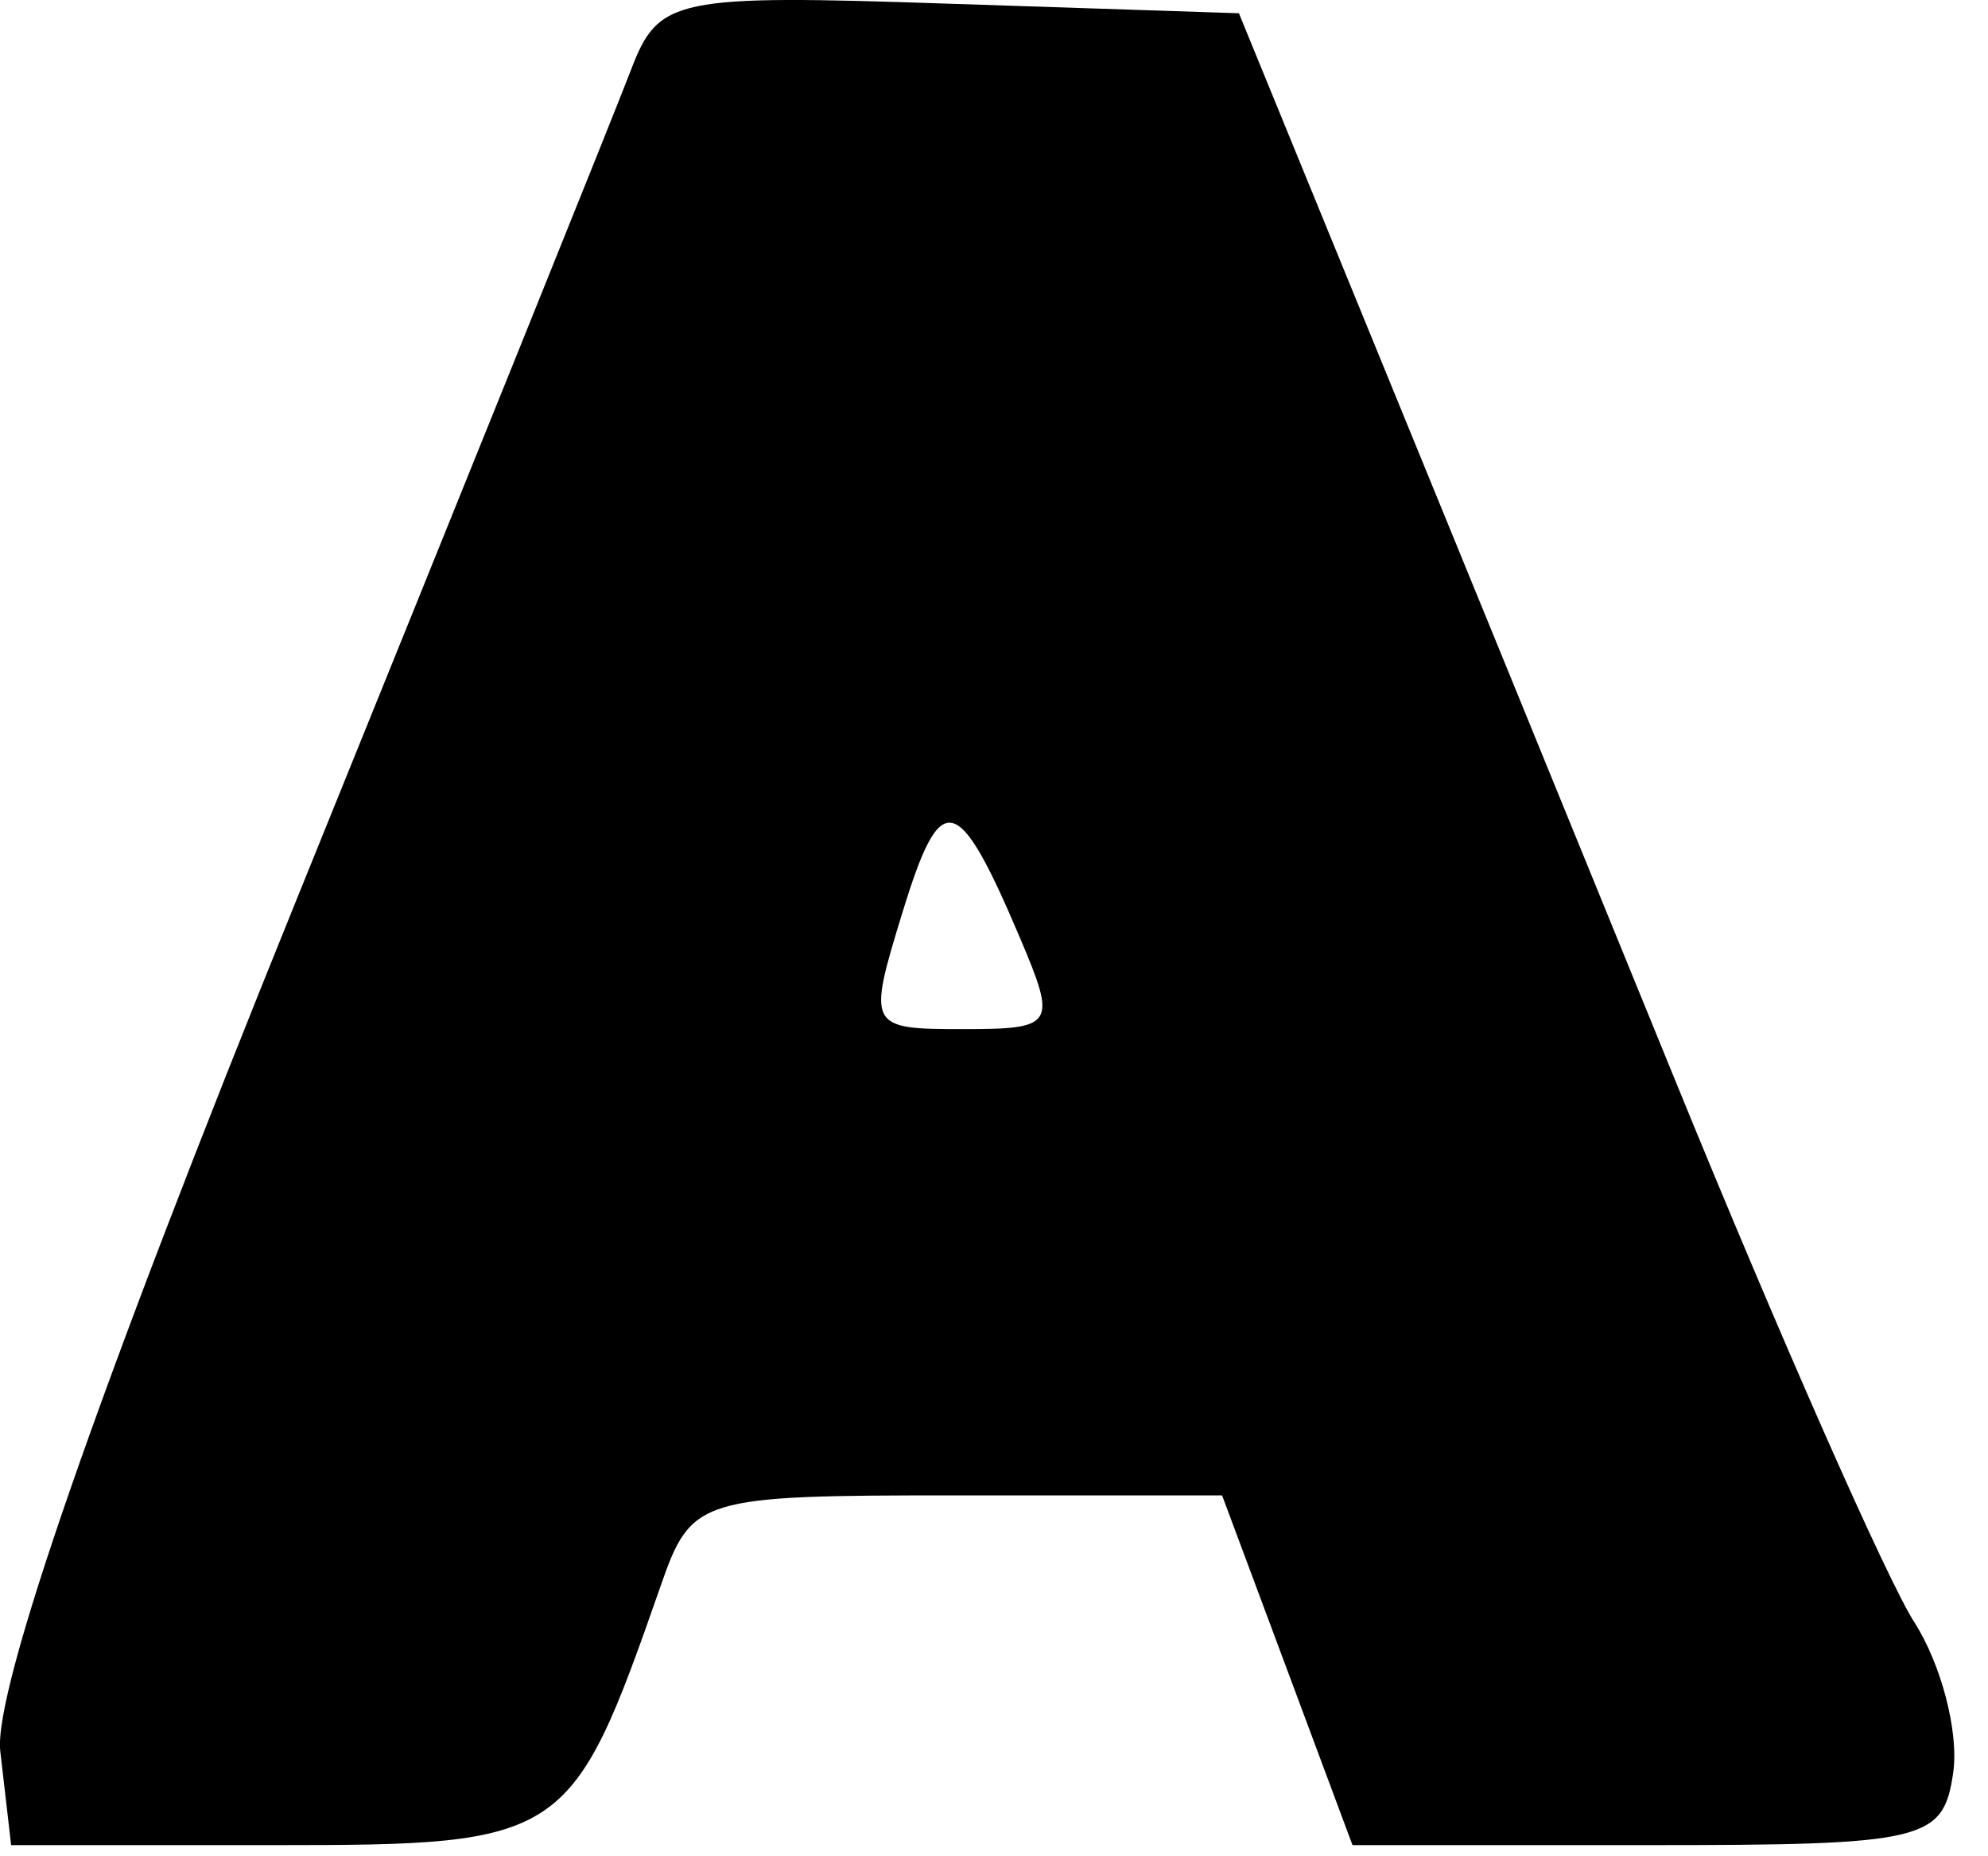
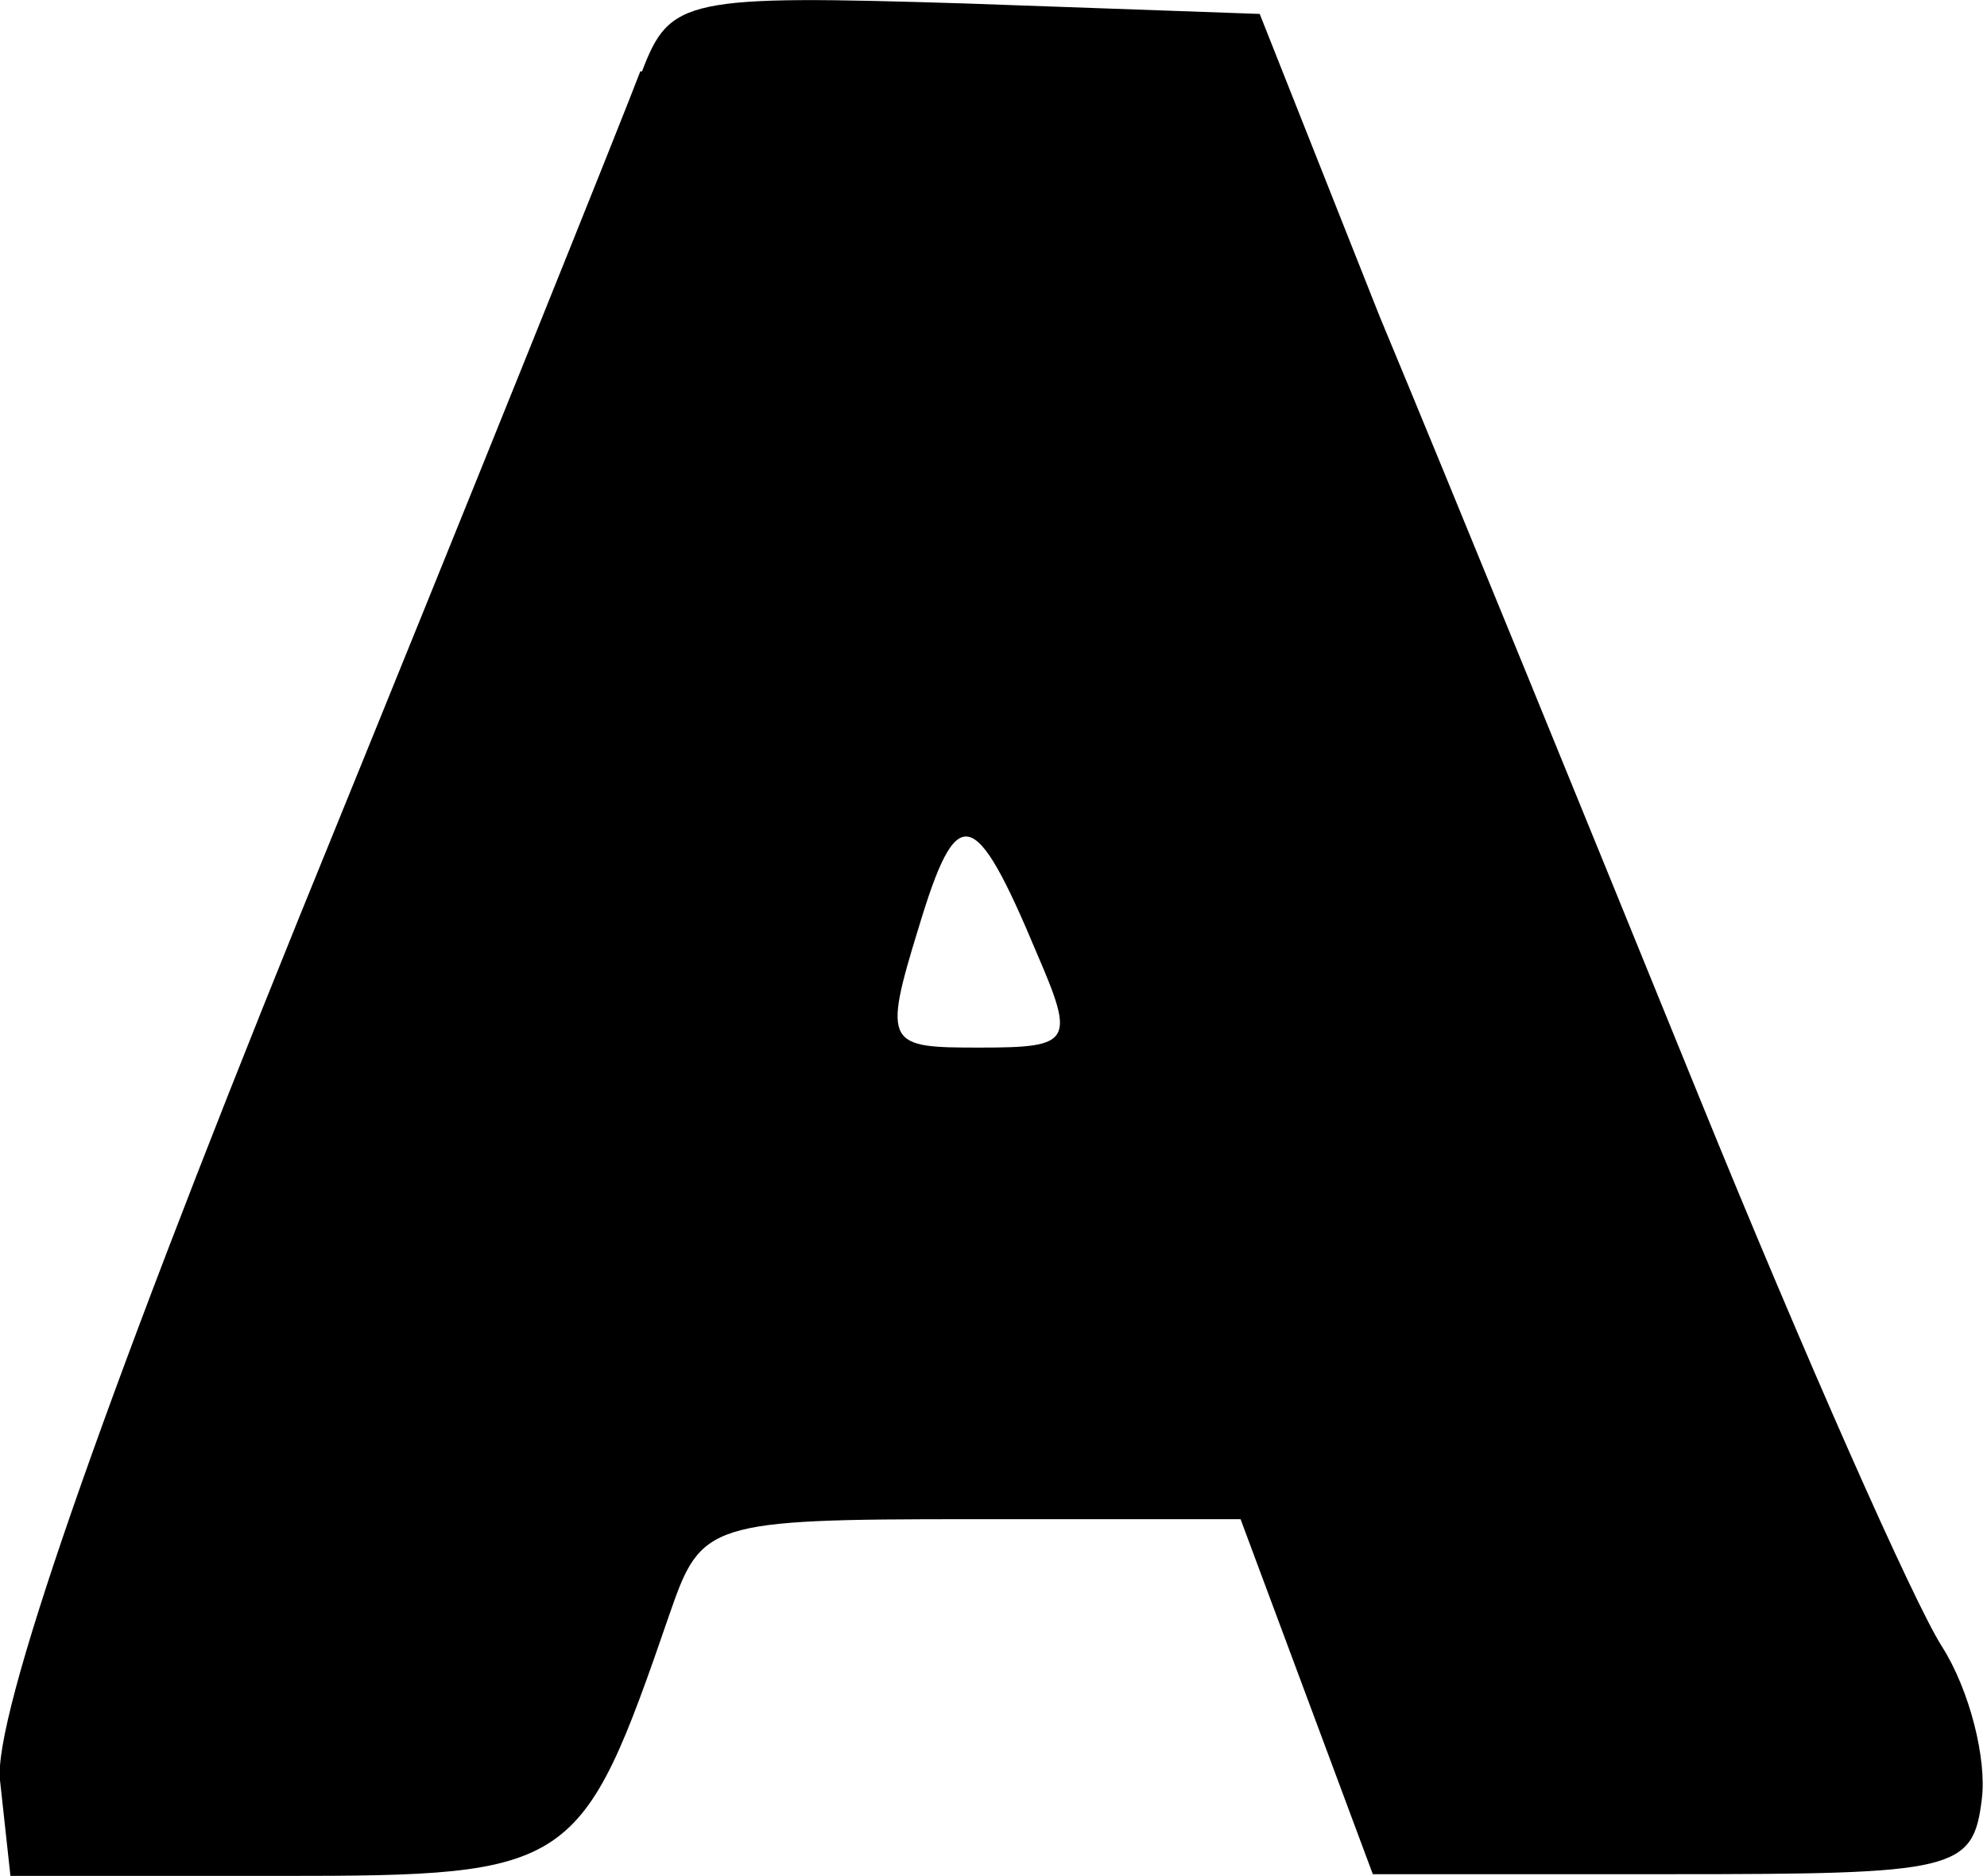
- <svg xmlns="http://www.w3.org/2000/svg" width="15" height="14" viewBox="0 0 15 14" fill="none">
-   <path fill-rule="evenodd" clip-rule="evenodd" d="M4.76 0.53C4.639 0.847 3.501 3.67 2.231 6.804C0.741 10.479 -0.05 12.755 0.002 13.212L0.084 13.922H2.084C4.263 13.922 4.314 13.887 4.982 11.974C5.217 11.298 5.267 11.283 7.222 11.283H9.221L9.713 12.602L10.205 13.922H12.432C14.532 13.922 14.664 13.89 14.738 13.371C14.78 13.068 14.648 12.559 14.444 12.24C14.239 11.921 13.425 10.077 12.636 8.142C11.847 6.207 10.784 3.606 10.274 2.362L9.348 0.1L7.163 0.028C5.087 -0.042 4.968 -0.017 4.76 0.53ZM7.695 7.074C7.976 7.736 7.958 7.765 7.264 7.765C6.55 7.765 6.543 7.751 6.811 6.879C7.099 5.94 7.225 5.968 7.695 7.074Z" fill="black" />
+ <svg xmlns="http://www.w3.org/2000/svg" id="a" data-name="Layer 1" width="11.42" height="10.78" viewBox="0 0 11.42 10.78">
+   <path d="M3.68.41c-.09.24-.97,2.43-1.96,4.86C.57,8.11-.04,9.87,0,10.23l.06.55h1.55c1.69,0,1.73-.03,2.24-1.51.18-.52.22-.54,1.73-.54h1.55l.38,1.02.38,1.02h1.72c1.63,0,1.73-.02,1.78-.43.03-.23-.07-.63-.23-.88-.16-.25-.79-1.67-1.4-3.17-.61-1.5-1.43-3.51-1.83-4.47L7.24.08l-1.69-.06c-1.61-.05-1.7-.03-1.86.39ZM5.96,5.48c.22.51.2.54-.33.54s-.56-.01-.35-.69c.22-.73.32-.71.68.15Z" fill-rule="evenodd" fill="black" />
</svg>
